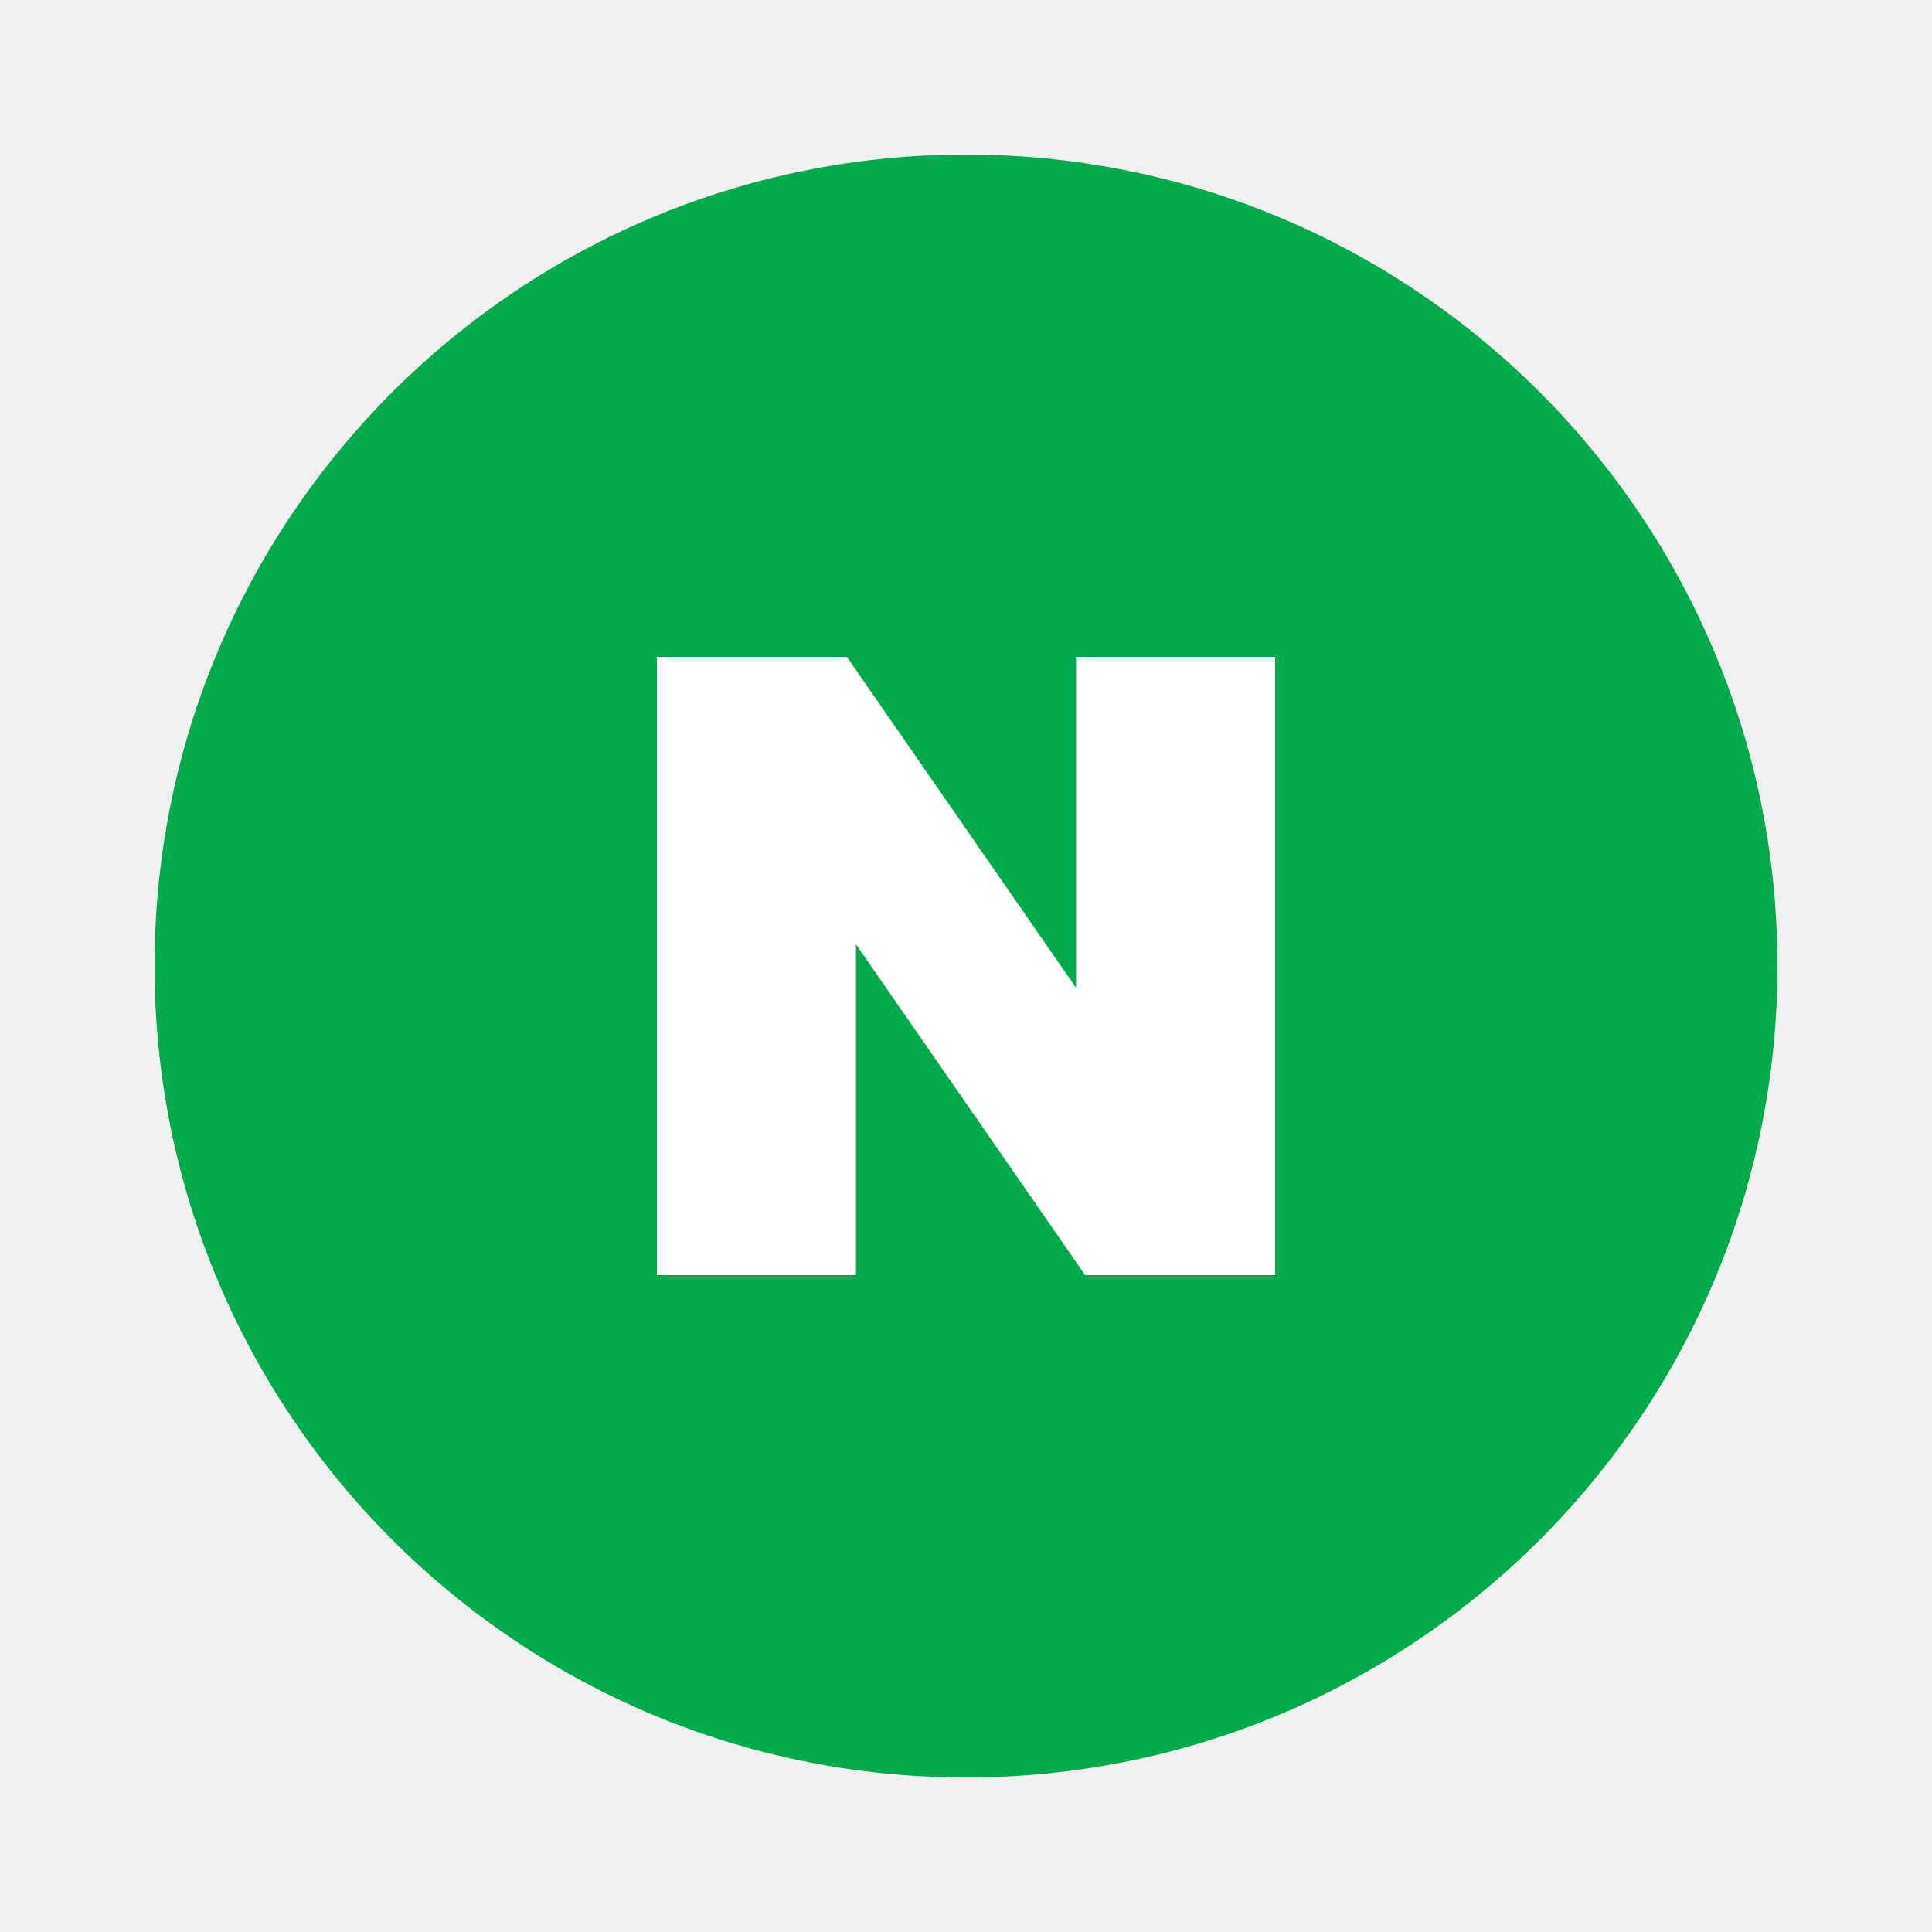
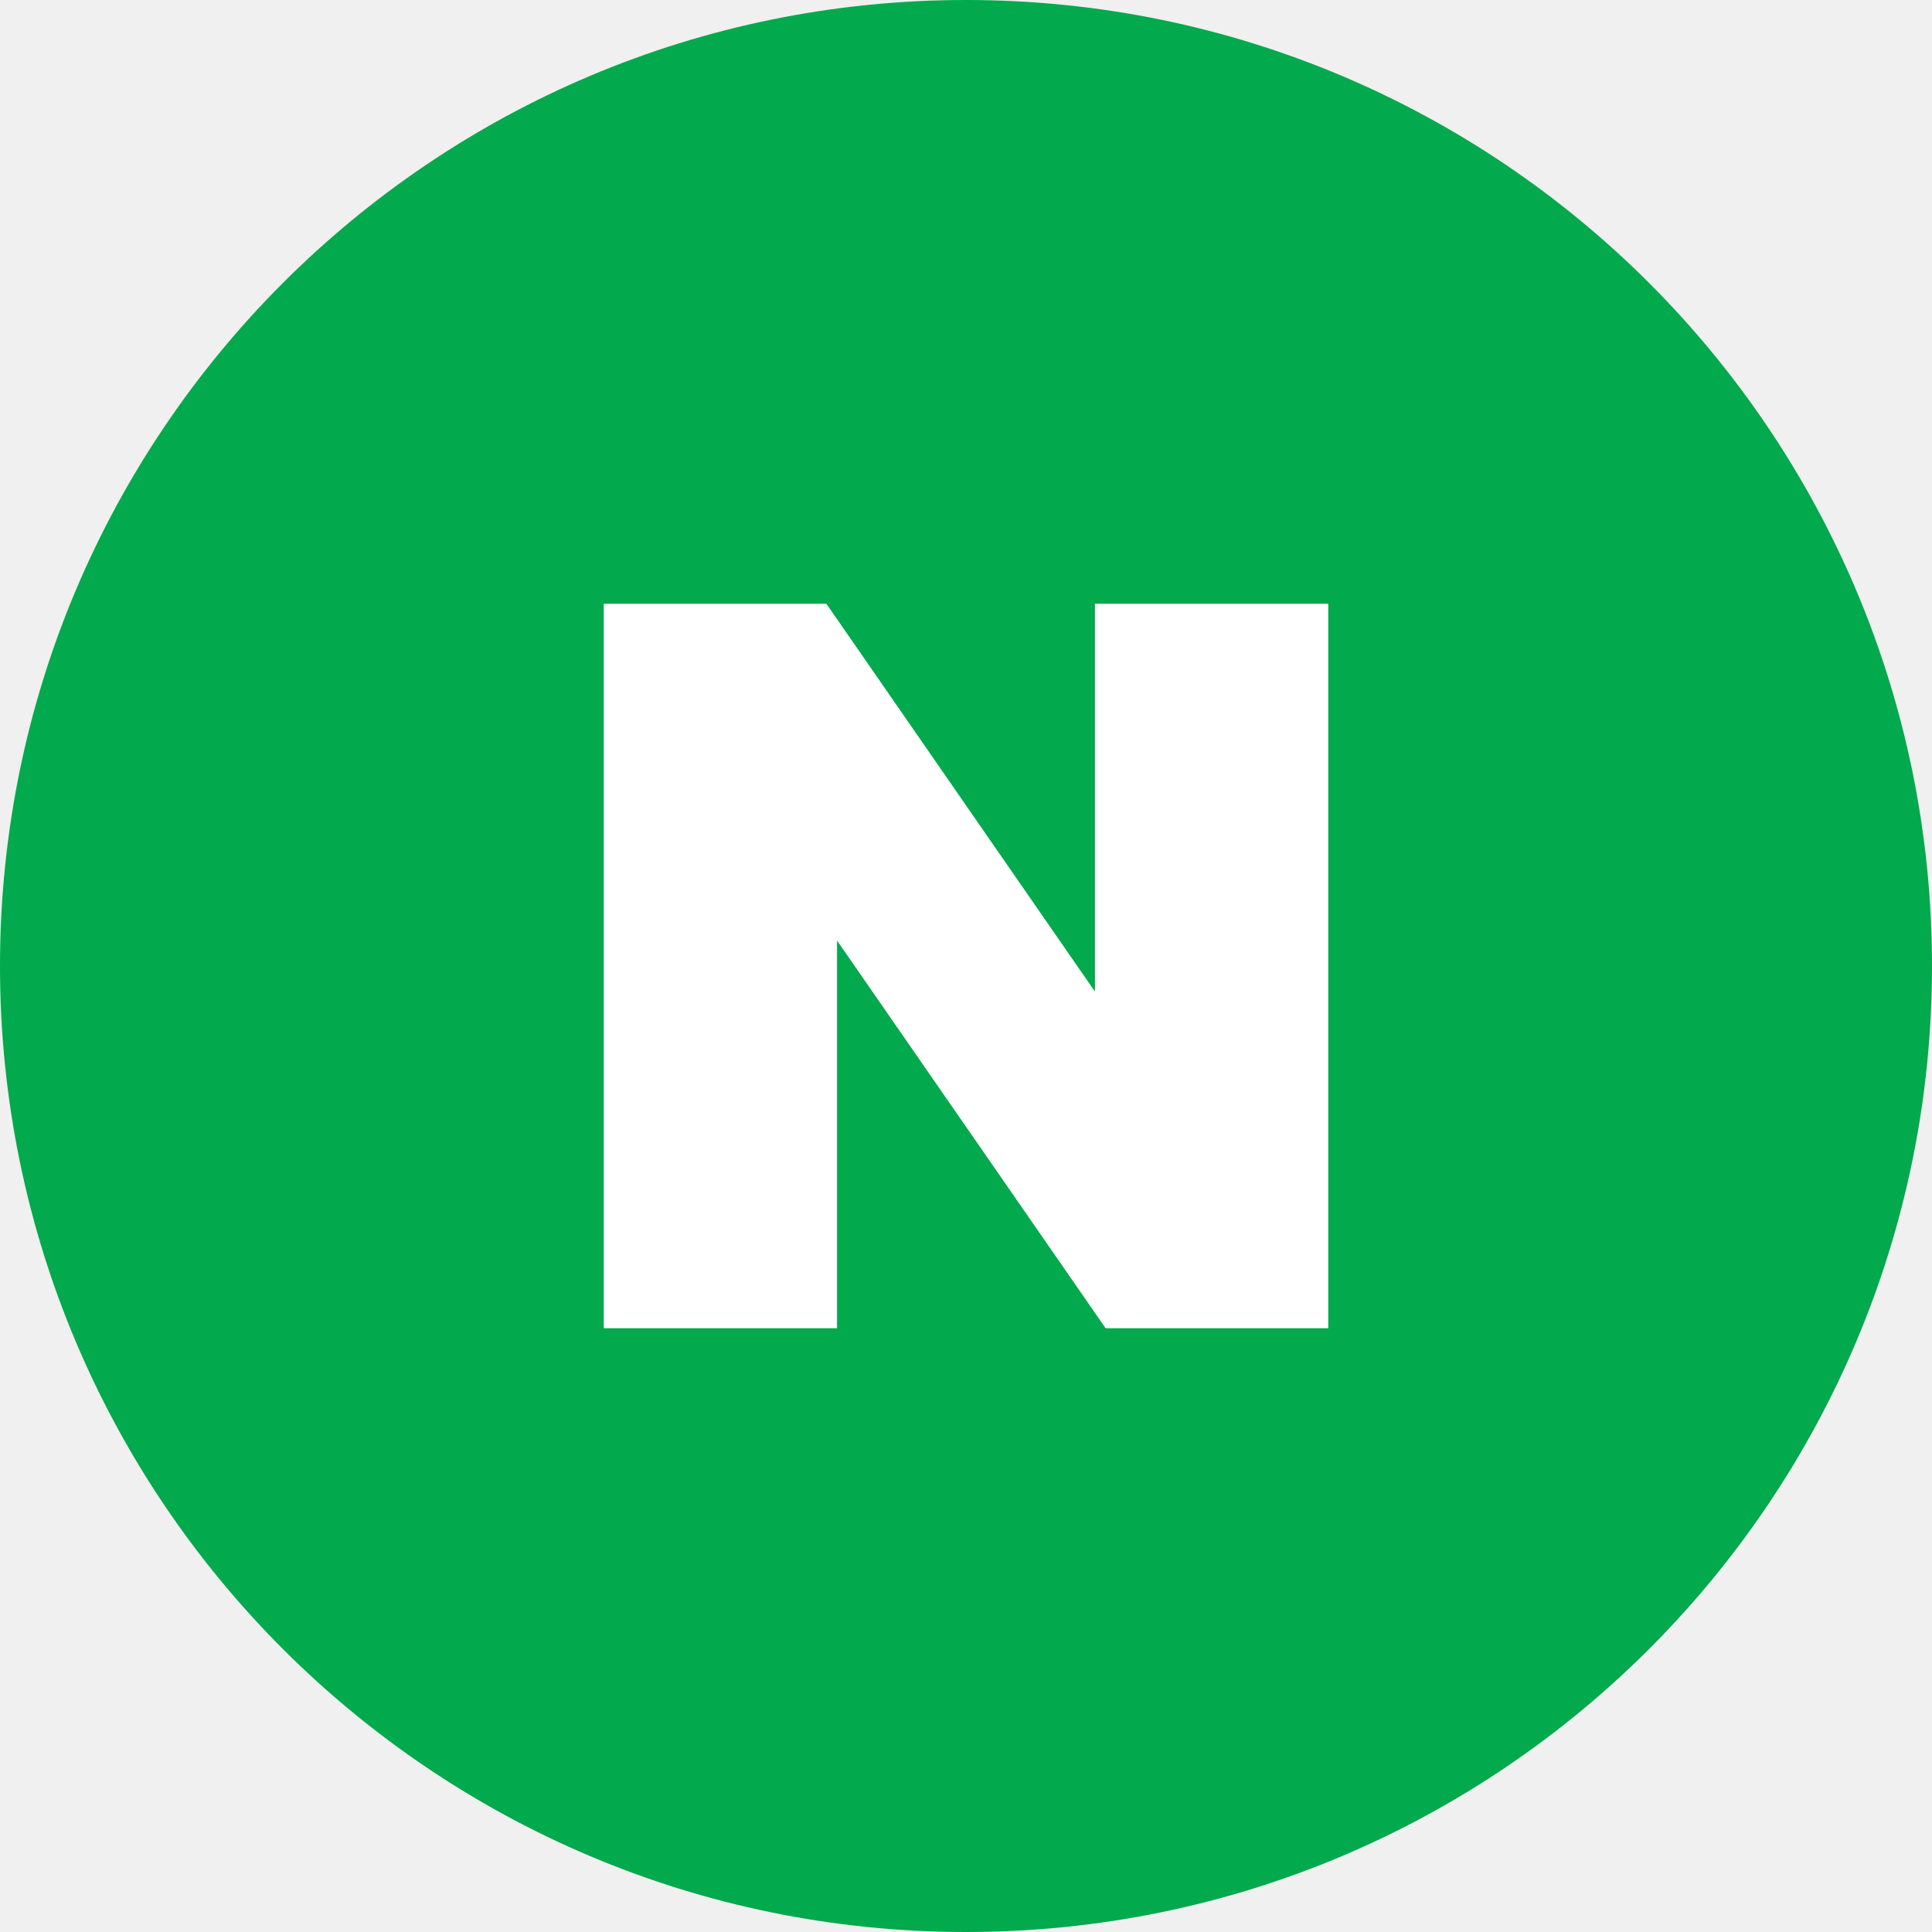
- <svg xmlns="http://www.w3.org/2000/svg" width="50" height="50" viewBox="0 0 50 50" fill="none">
-   <rect x="4" y="4" width="42" height="42" rx="21" fill="#03A94D" />
-   <path d="M27.848 25.565L21.917 17H17V33H22.152V24.438L28.083 33H33V17H27.848V25.565Z" fill="white" />
+ <svg xmlns="http://www.w3.org/2000/svg" width="48" height="48" viewBox="0 0 48 48" fill="none">
+   <rect width="48" height="48" rx="24" fill="#03A94D" />
+   <path fill-rule="evenodd" clip-rule="evenodd" d="M27.204 24.636L20.531 15H15V33H20.796V23.368L27.469 33H33V15H27.204V24.636Z" fill="white" />
</svg>
